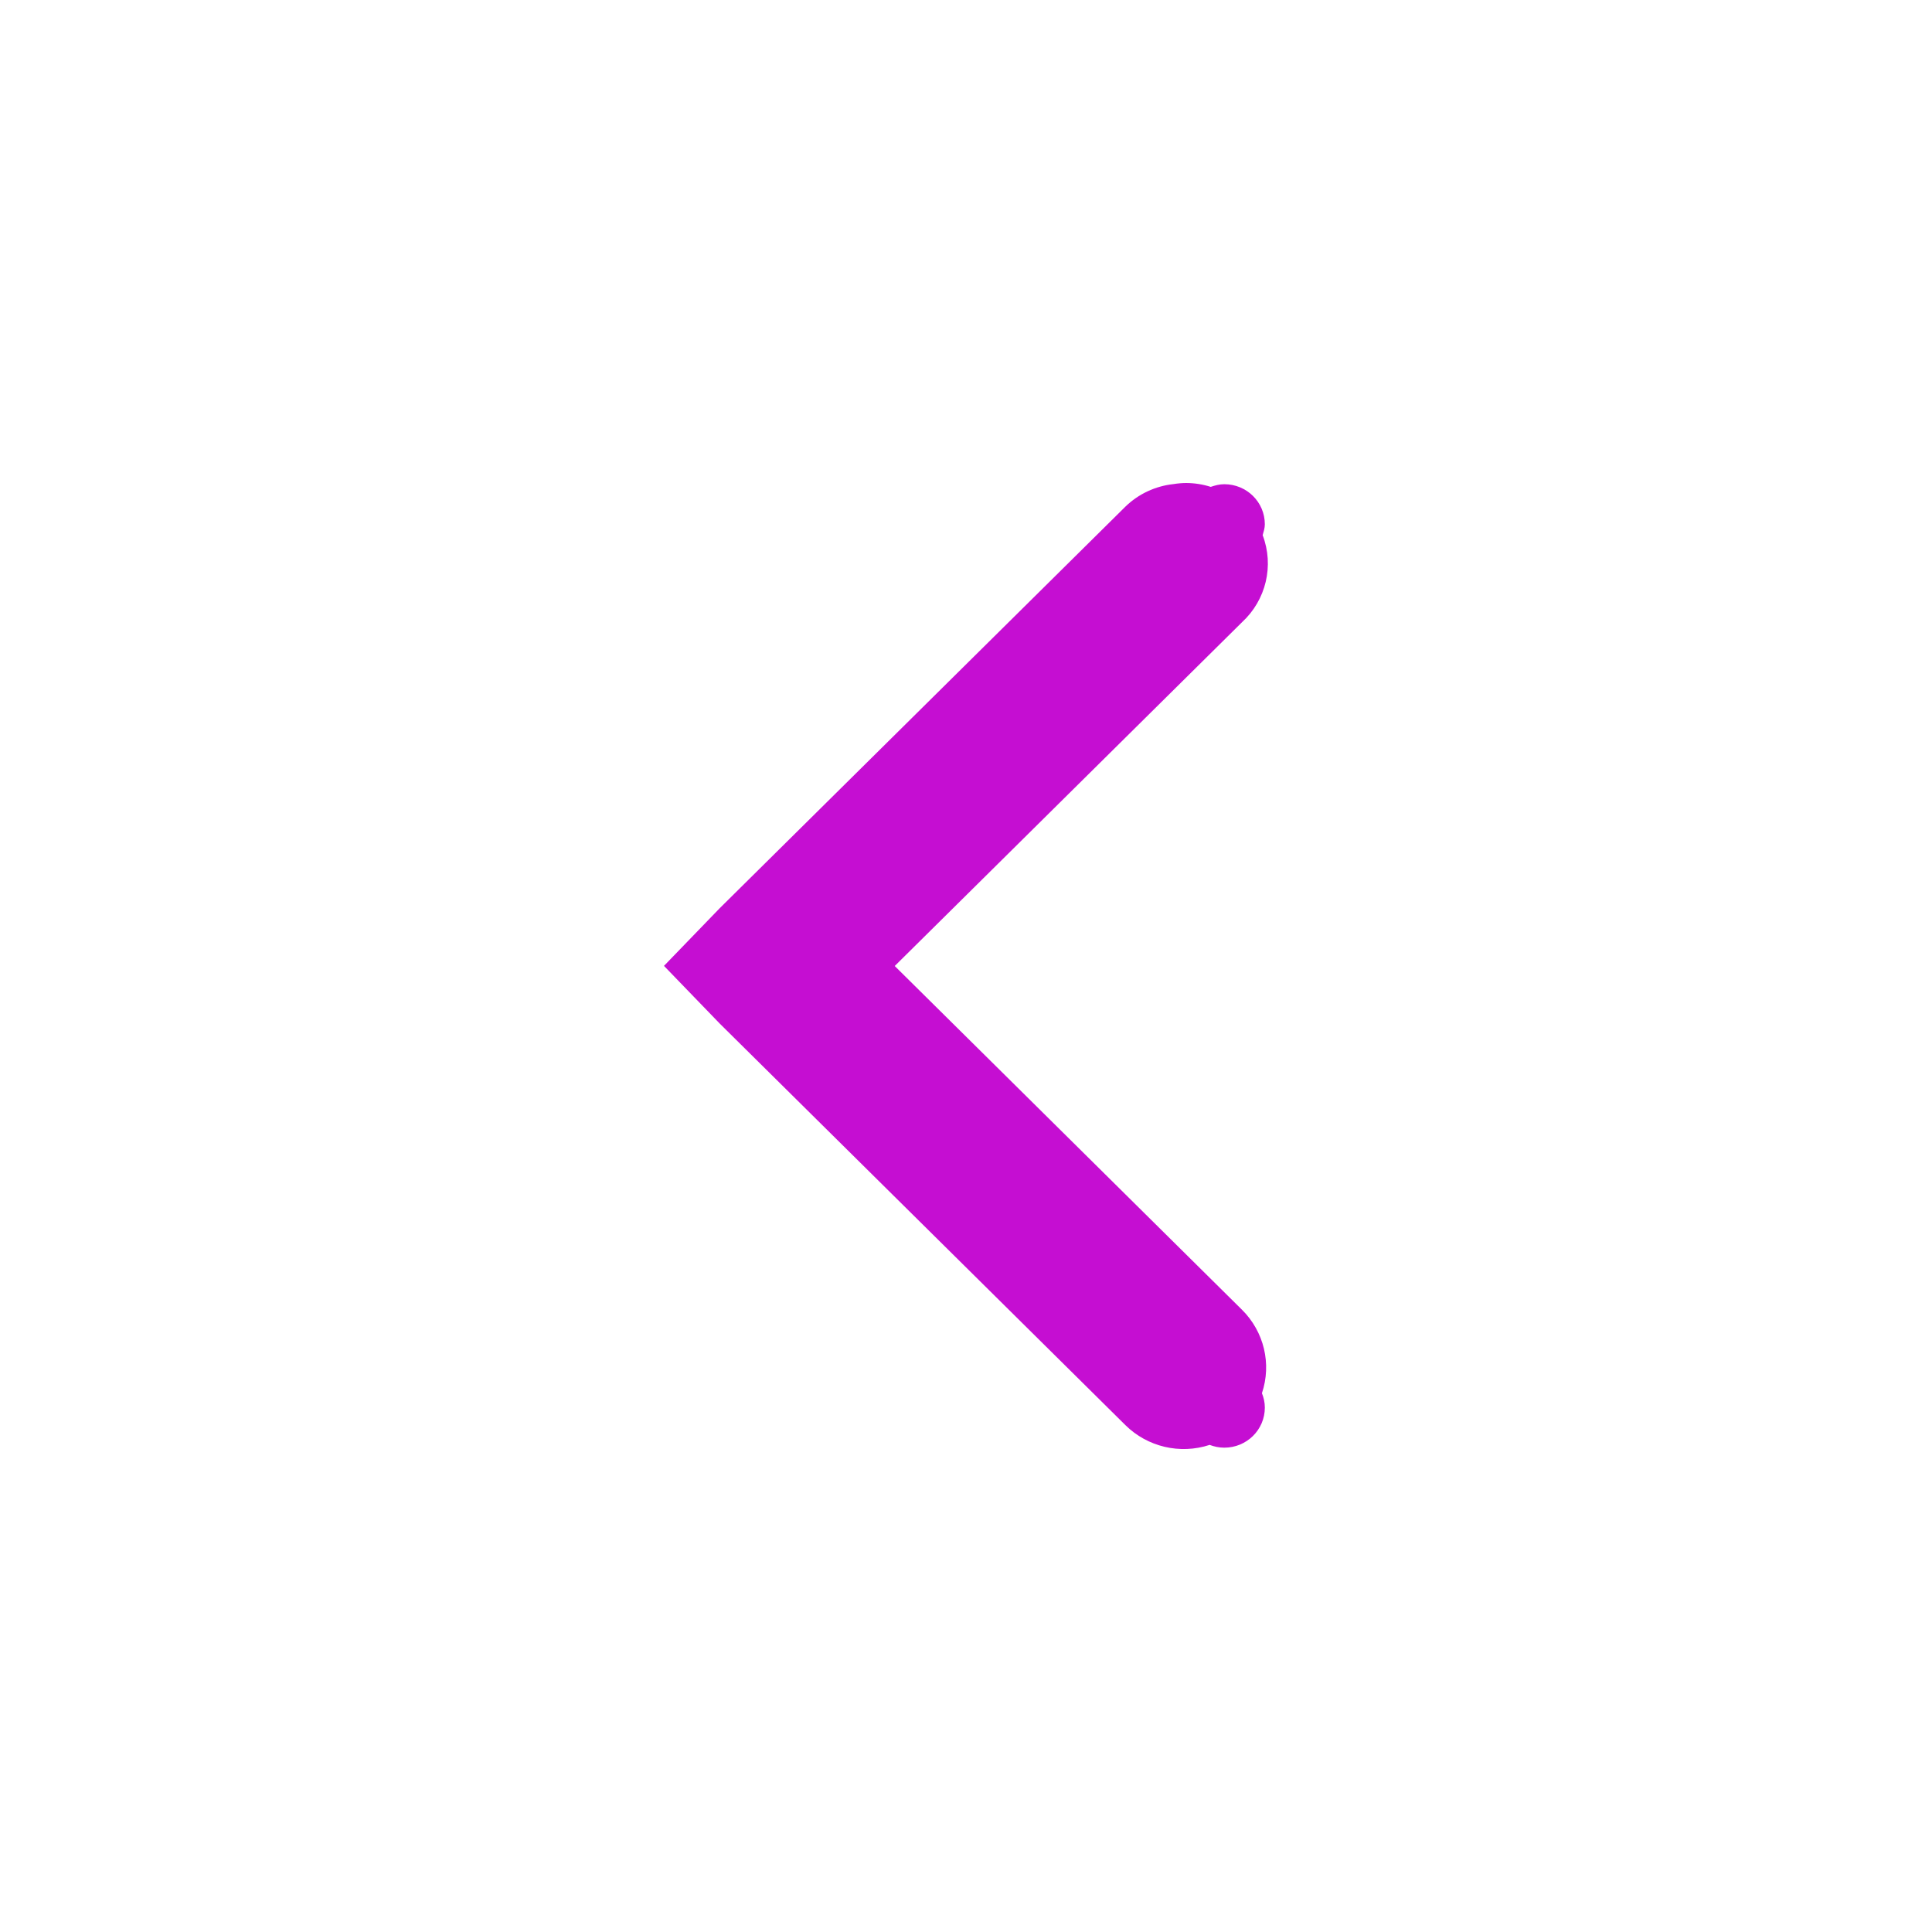
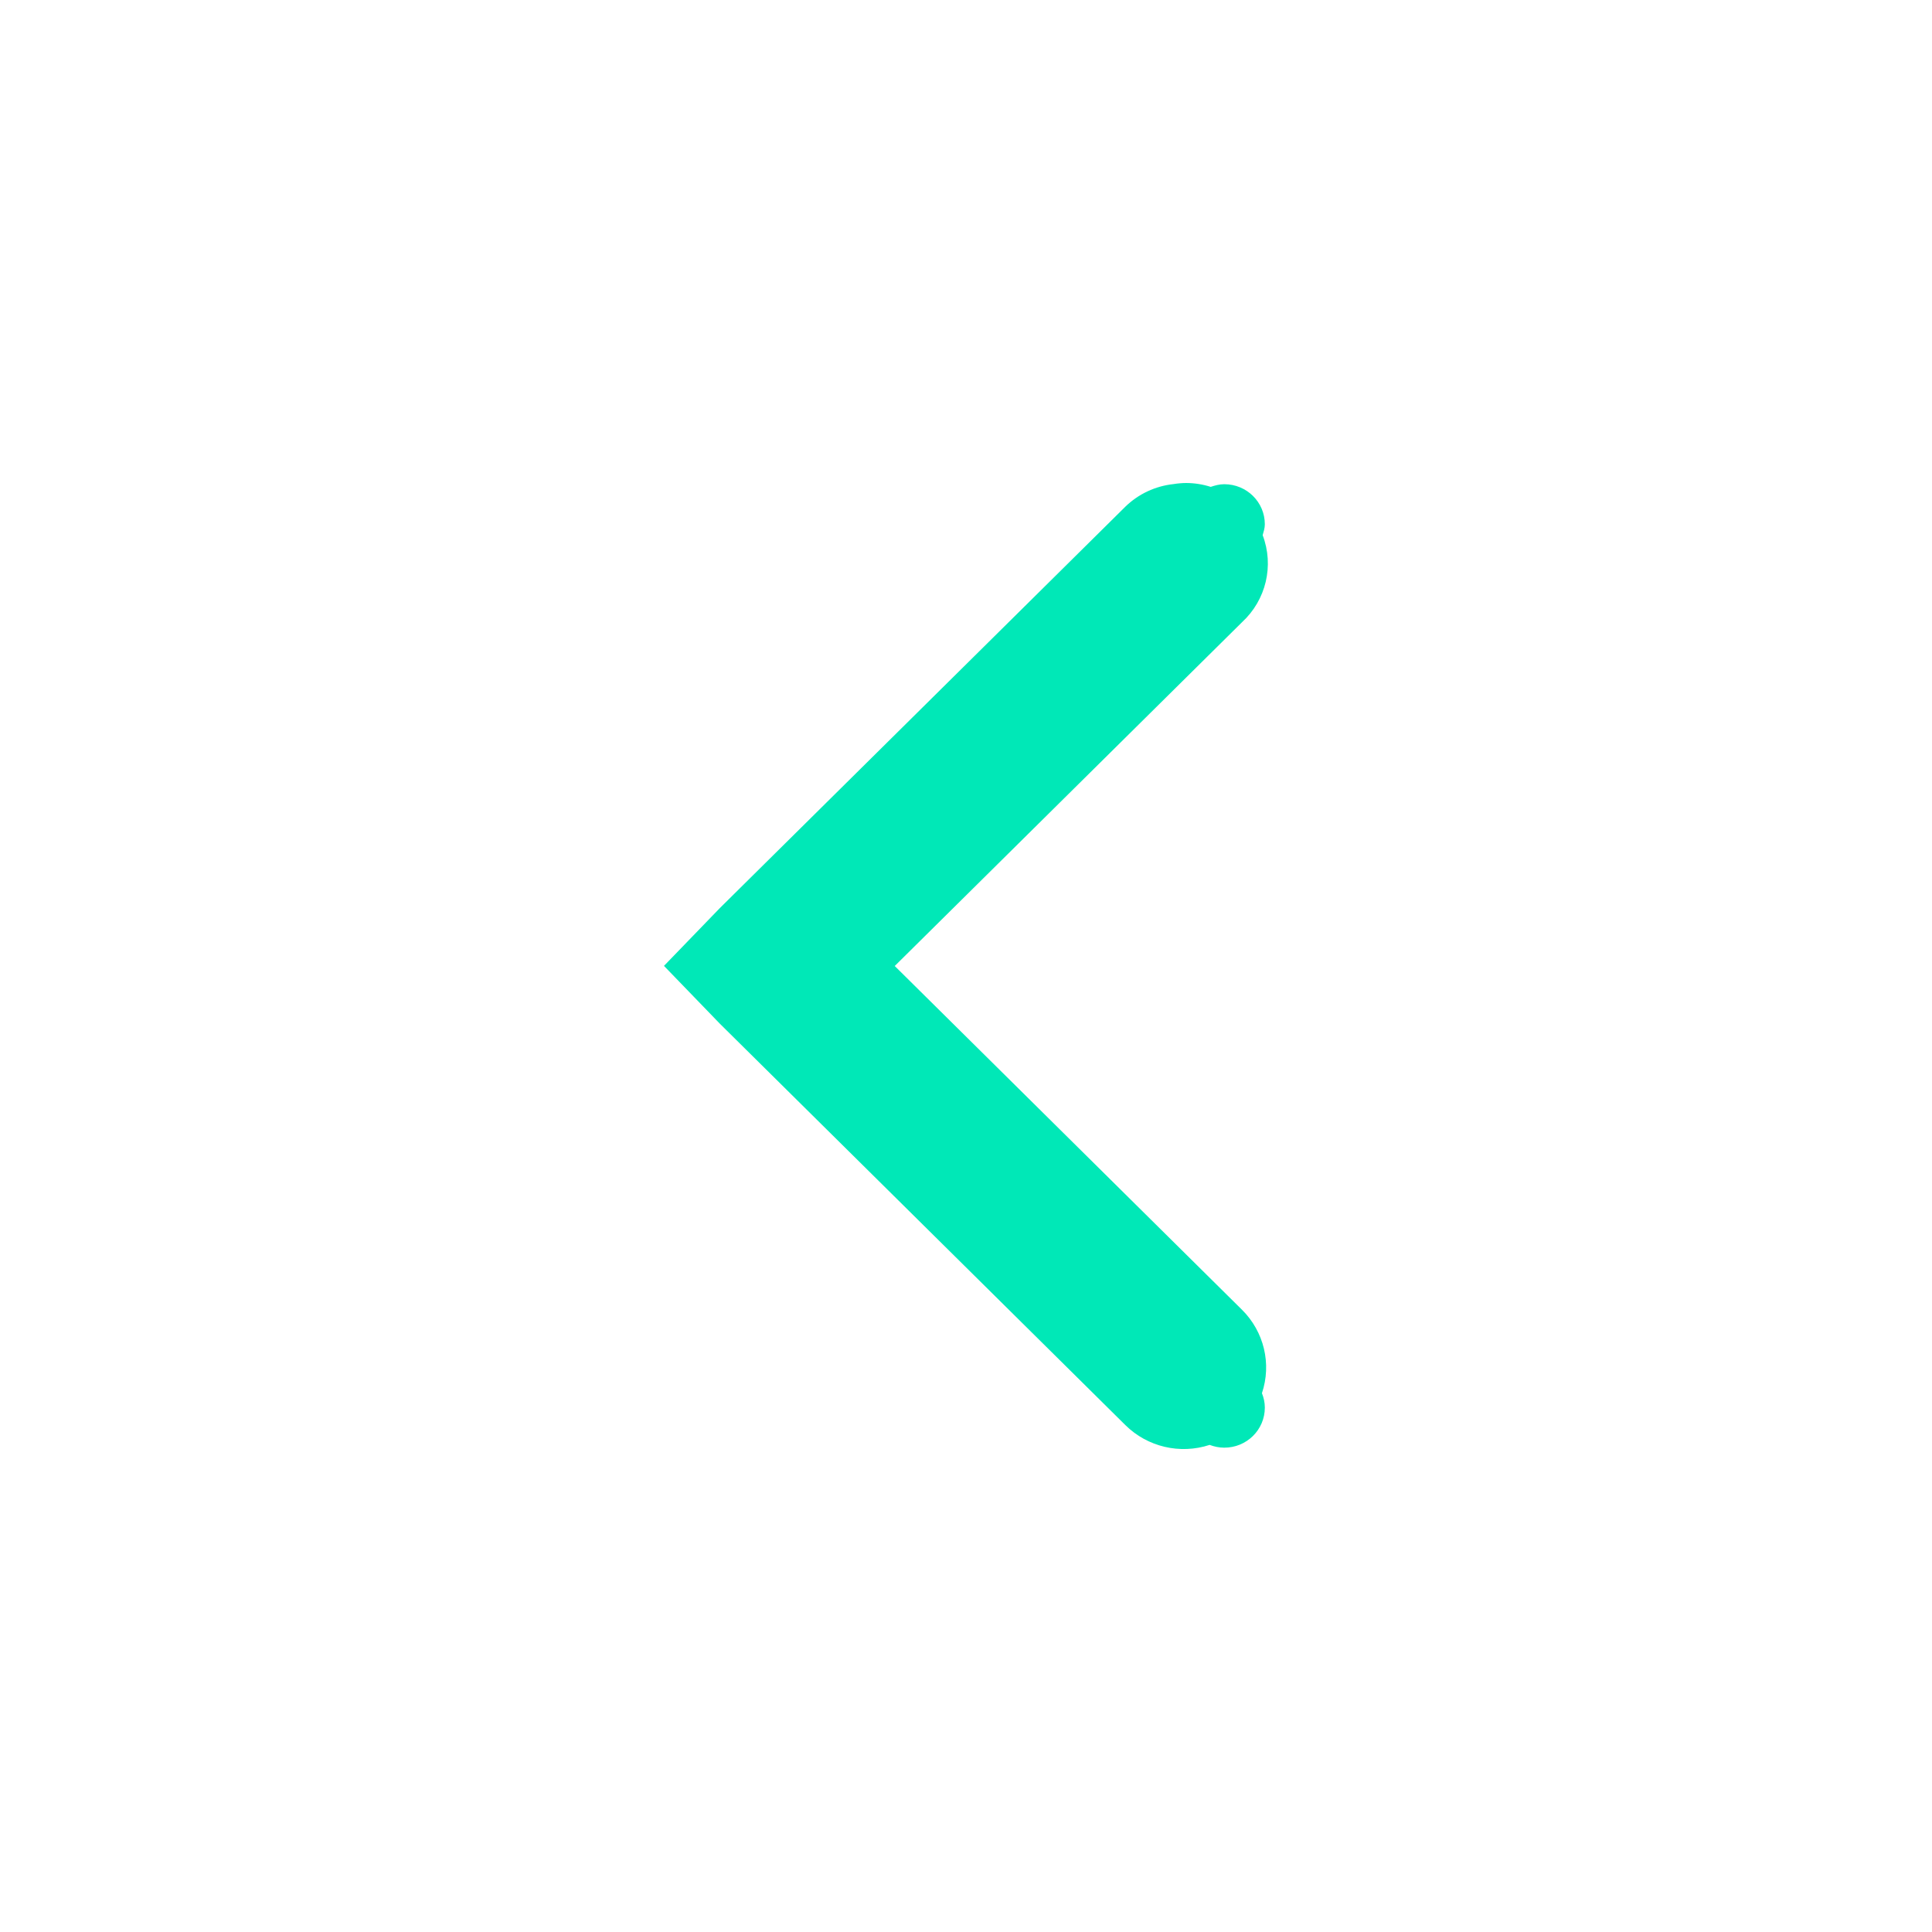
<svg xmlns="http://www.w3.org/2000/svg" xmlns:ns1="http://www.openswatchbook.org/uri/2009/osb" width="16" version="1.1" id="svg7384" height="16">
  <defs id="defs7386">
    <linearGradient ns1:paint="solid" id="selected_bg_color">
      <stop id="stop4147" offset="0" style="stop-color:#5294e2;stop-opacity:1;" />
    </linearGradient>
  </defs>
  <g transform="translate(-100.0002,-747)" style="display:inline" id="layer9" />
  <g transform="translate(-100.0002,-747)" id="layer10" />
  <g transform="translate(-100.0002,-747)" id="layer11" />
  <g transform="translate(-100.0002,-747)" id="layer13" />
  <g transform="translate(-100.0002,-747)" id="layer14" />
  <g transform="translate(-100.0002,-747)" style="display:inline" id="layer15" />
  <g transform="translate(-100.0002,-747)" style="display:inline" id="g71291" />
  <g transform="translate(-100.0002,-747)" style="display:inline" id="g4953" />
  <g transform="translate(-100.0002,-747)" style="display:inline" id="layer12">
-     <path id="path6040" d="m 109.823,751 a 0.672,0.665 0 0 0 -0.104,0.009 0.672,0.665 0 0 0 -0.399,0.187 l -3.359,3.325 -0.462,0.478 0.462,0.478 3.359,3.325 a 0.683,0.676 0 0 0 0.698,0.164 c 0.037,0.014 0.078,0.023 0.121,0.023 0.186,0 0.336,-0.148 0.336,-0.332 0,-0.042 -0.009,-0.082 -0.024,-0.119 a 0.683,0.676 0 0 0 -0.165,-0.691 l -2.876,-2.847 2.876,-2.847 a 0.672,0.665 0 0 0 0.171,-0.721 c 0.008,-0.029 0.018,-0.058 0.018,-0.09 0,-0.184 -0.15,-0.332 -0.336,-0.332 -0.04,0 -0.076,0.01 -0.112,0.022 A 0.672,0.665 0 0 0 109.823,751 Z" style="color:#000000;font-style:normal;font-variant:normal;font-weight:normal;font-stretch:normal;font-size:medium;line-height:normal;font-family:Sans;-inkscape-font-specification:Sans;text-indent:0;text-align:start;text-decoration:none;text-decoration-line:none;letter-spacing:normal;word-spacing:normal;text-transform:none;writing-mode:lr-tb;direction:ltr;baseline-shift:baseline;text-anchor:start;display:inline;overflow:visible;visibility:visible;fill:#c50ed2;fill-opacity:1;stroke:none;stroke-width:2;marker:none;enable-background:accumulate" />
+     <path id="path6040" d="m 109.823,751 a 0.672,0.665 0 0 0 -0.104,0.009 0.672,0.665 0 0 0 -0.399,0.187 l -3.359,3.325 -0.462,0.478 0.462,0.478 3.359,3.325 a 0.683,0.676 0 0 0 0.698,0.164 c 0.037,0.014 0.078,0.023 0.121,0.023 0.186,0 0.336,-0.148 0.336,-0.332 0,-0.042 -0.009,-0.082 -0.024,-0.119 a 0.683,0.676 0 0 0 -0.165,-0.691 l -2.876,-2.847 2.876,-2.847 a 0.672,0.665 0 0 0 0.171,-0.721 c 0.008,-0.029 0.018,-0.058 0.018,-0.09 0,-0.184 -0.15,-0.332 -0.336,-0.332 -0.04,0 -0.076,0.01 -0.112,0.022 A 0.672,0.665 0 0 0 109.823,751 Z" style="color:#000000;font-style:normal;font-variant:normal;font-weight:normal;font-stretch:normal;font-size:medium;line-height:normal;font-family:Sans;-inkscape-font-specification:Sans;text-indent:0;text-align:start;text-decoration:none;text-decoration-line:none;letter-spacing:normal;word-spacing:normal;text-transform:none;writing-mode:lr-tb;direction:ltr;baseline-shift:baseline;text-anchor:start;display:inline;overflow:visible;visibility:visible;fill:#00e8b7;fill-opacity:1;stroke:none;stroke-width:2;marker:none;enable-background:accumulate" />
  </g>
</svg>
